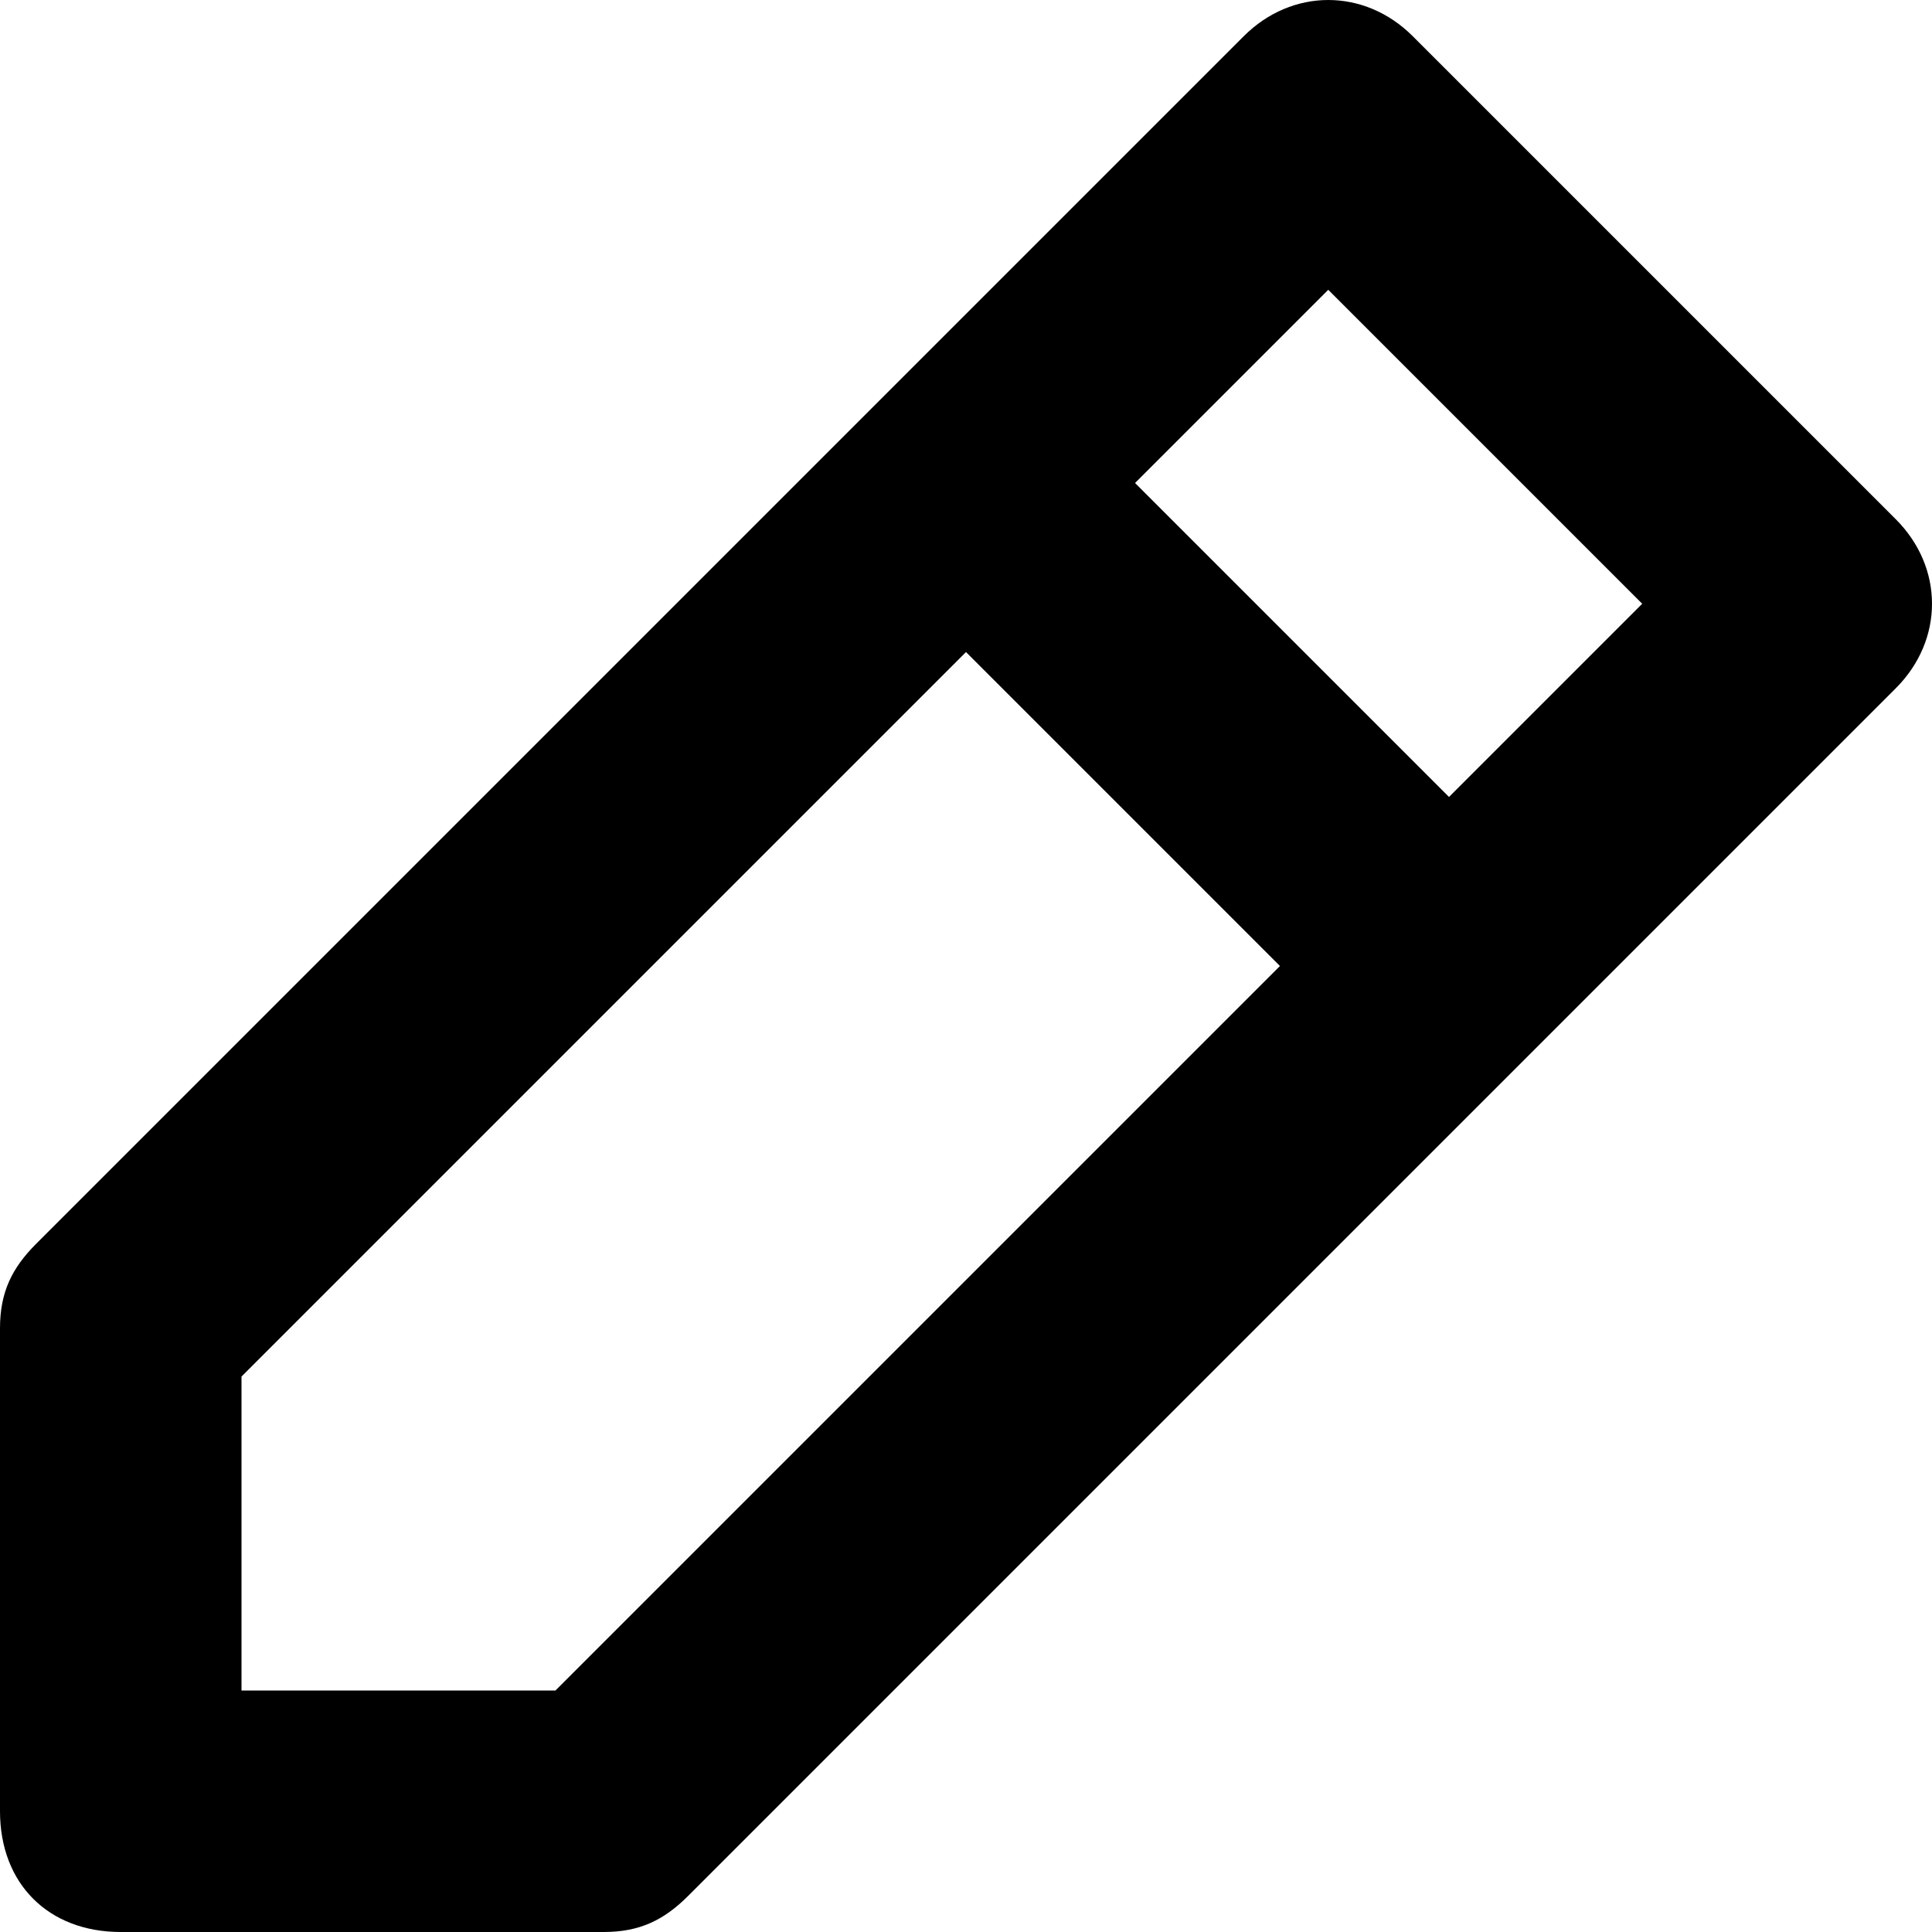
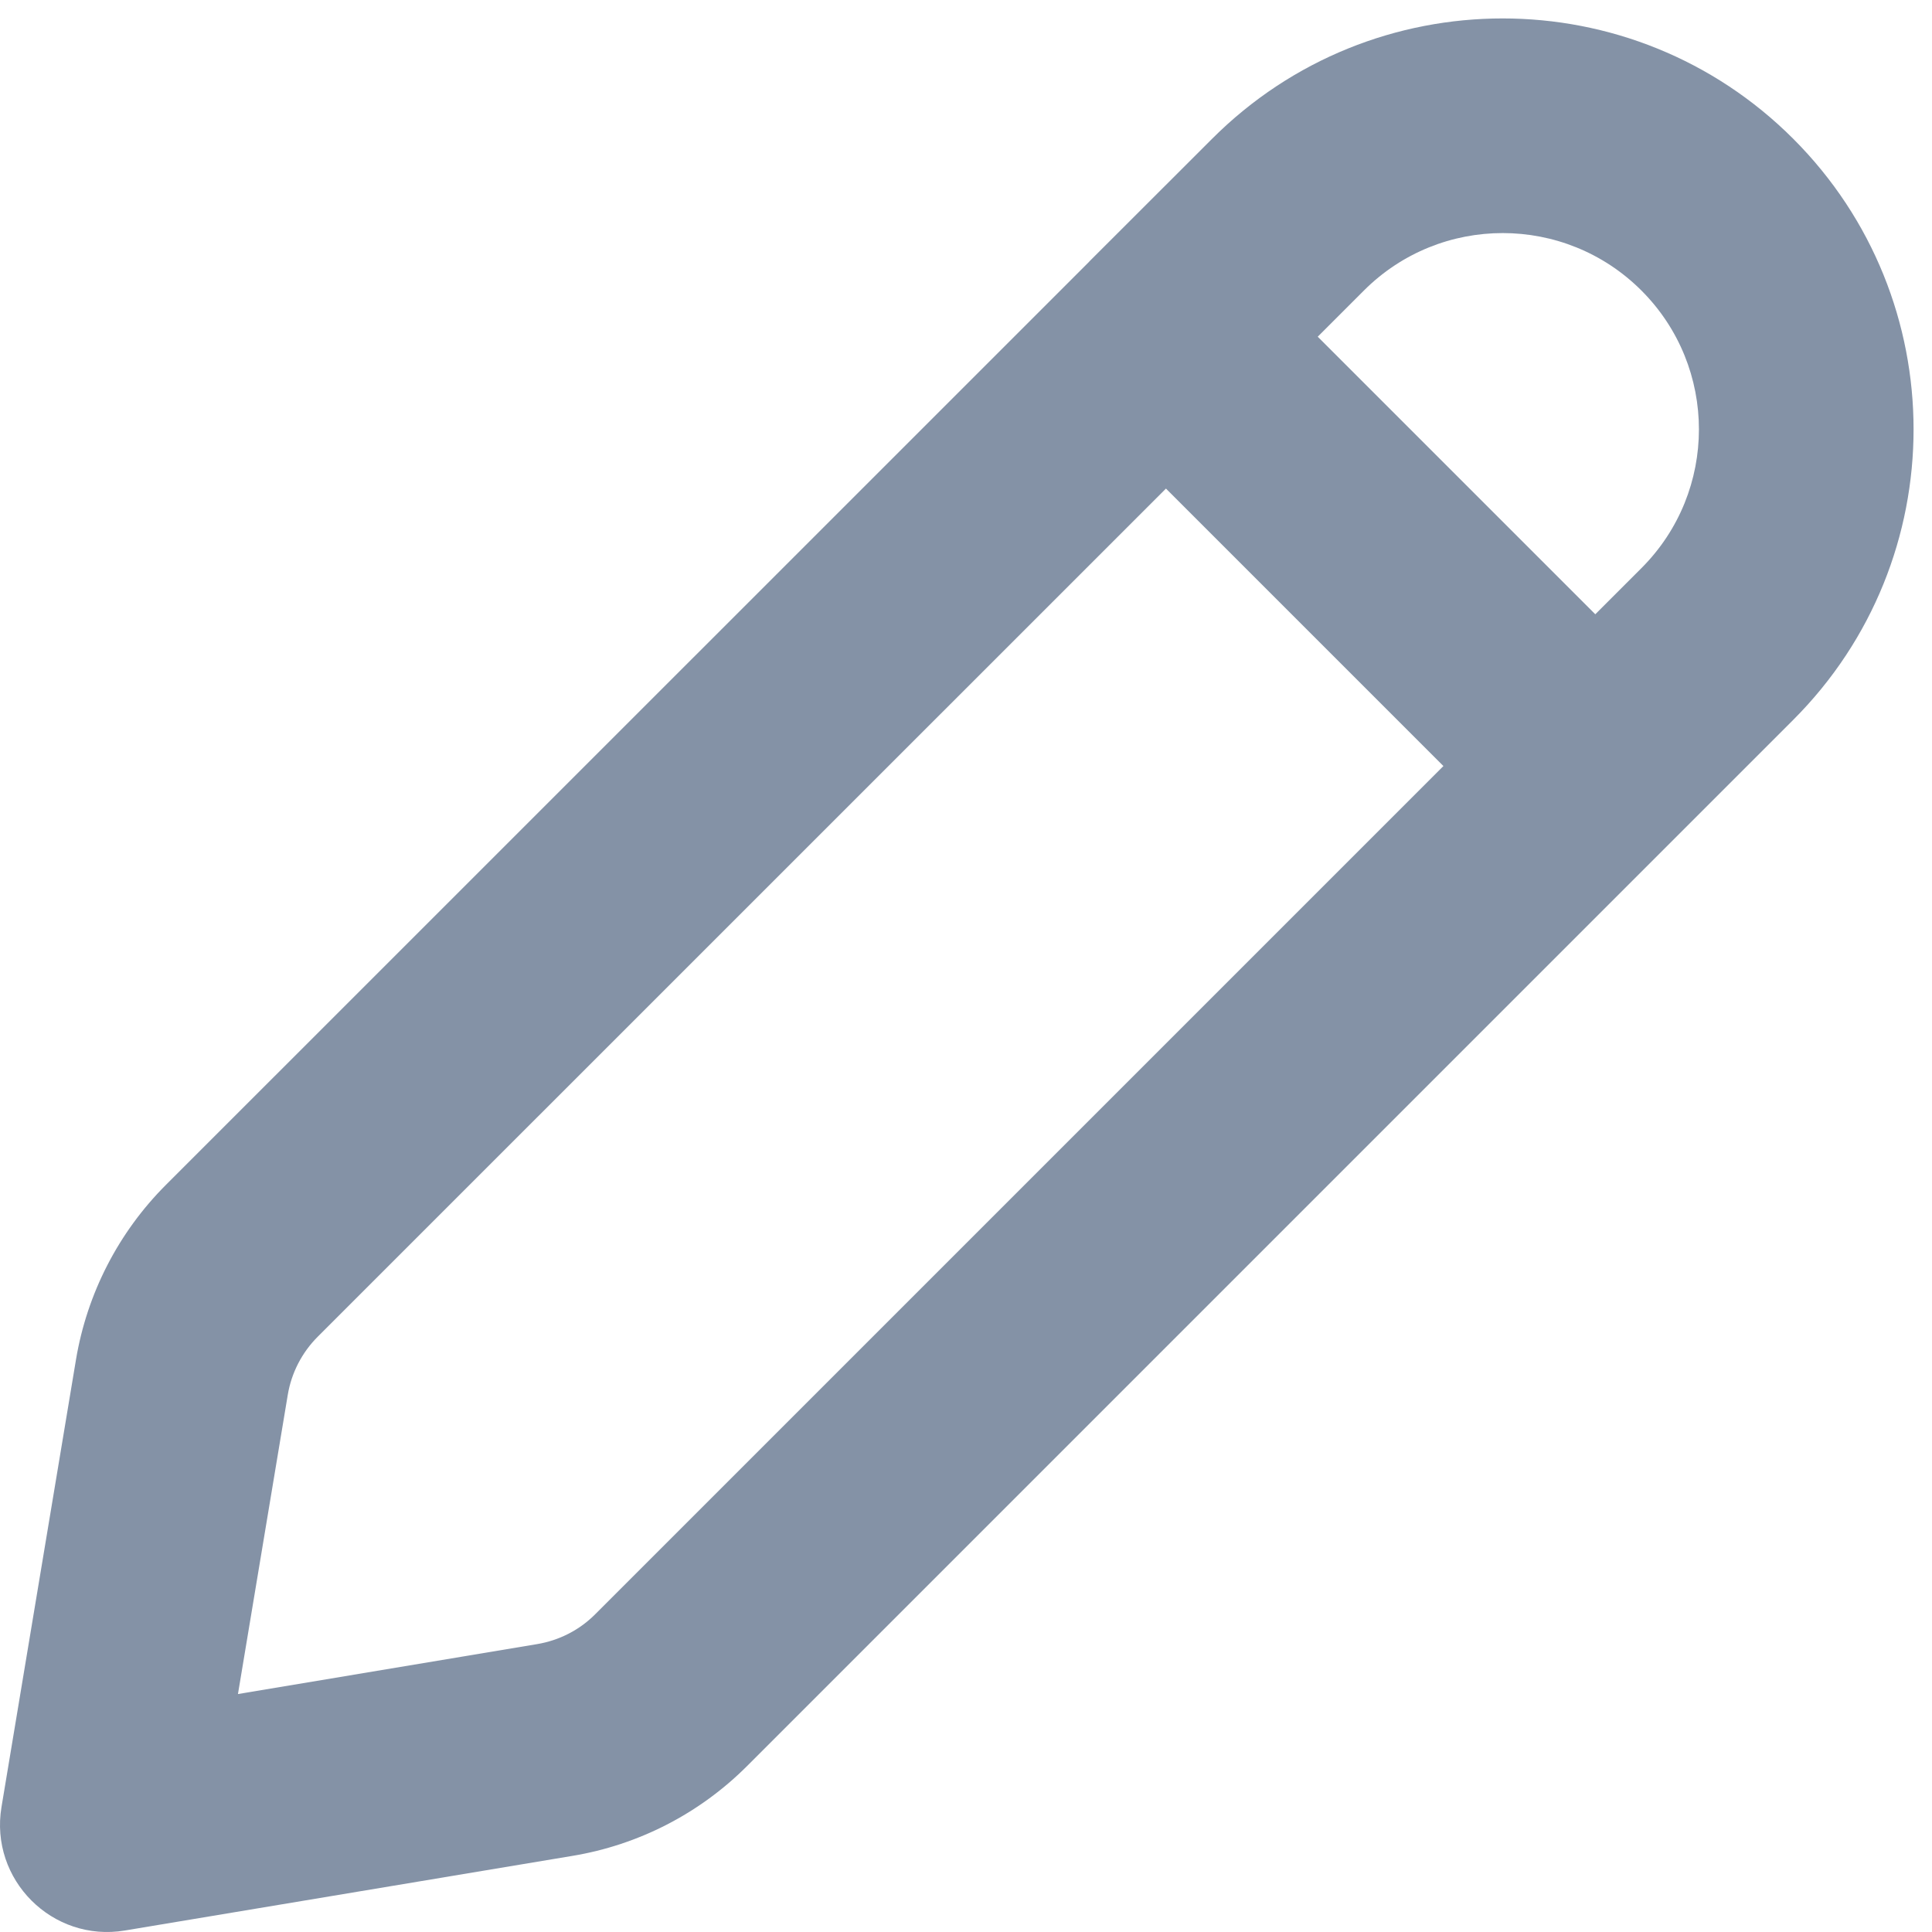
- <svg xmlns="http://www.w3.org/2000/svg" width="16" height="16" viewBox="0 0 16 16">
-   <path fill-rule="evenodd" d="M11.7,0.3 C11.3,-0.1 10.7,-0.1 10.3,0.3 L0.3,10.3 C0.1,10.5 0,10.7 0,11 L0,15 C0,15.6 0.4,16 1,16 L5,16 C5.3,16 5.5,15.9 5.7,15.7 L15.7,5.7 C16.1,5.3 16.1,4.7 15.7,4.3 L11.7,0.3 L11.7,0.3 Z M4.6,14 L2,14 L2,11.4 L8,5.4 L10.6,8 L4.6,14 L4.6,14 Z M12,6.6 L9.4,4 L11,2.4 L13.6,5 L12,6.6 L12,6.6 Z" />
+ <svg xmlns="http://www.w3.org/2000/svg" width="18" height="18" viewBox="0 0 18 18">
+   <path fill="#8492A6" d="M16.14,8.446 C16.145,8.441 16.15,8.435 16.155,8.43 C16.161,8.425 16.166,8.42 16.171,8.414 L17.293,7.293 C18.788,5.798 21.212,5.798 22.707,7.293 C24.202,8.788 24.202,11.212 22.707,12.707 L21.207,14.207 L12.96,22.454 C12.518,22.896 11.949,23.189 11.332,23.291 L7.164,23.986 C6.488,24.099 5.901,23.512 6.014,22.835 L6.708,18.667 C6.811,18.051 7.104,17.481 7.546,17.039 L15.793,8.793 L16.14,8.446 Z M18.277,9.137 L20.863,11.723 L21.293,11.293 C22.007,10.579 22.007,9.421 21.293,8.707 C20.579,7.993 19.421,7.993 18.707,8.707 L18.277,9.137 Z M19.448,13.137 L16.863,10.552 L8.96,18.454 C8.813,18.601 8.715,18.791 8.681,18.996 L8.217,21.783 L11.003,21.318 C11.209,21.284 11.399,21.187 11.546,21.039 L19.448,13.137 Z" transform="translate(-6 -6)" />
</svg>
